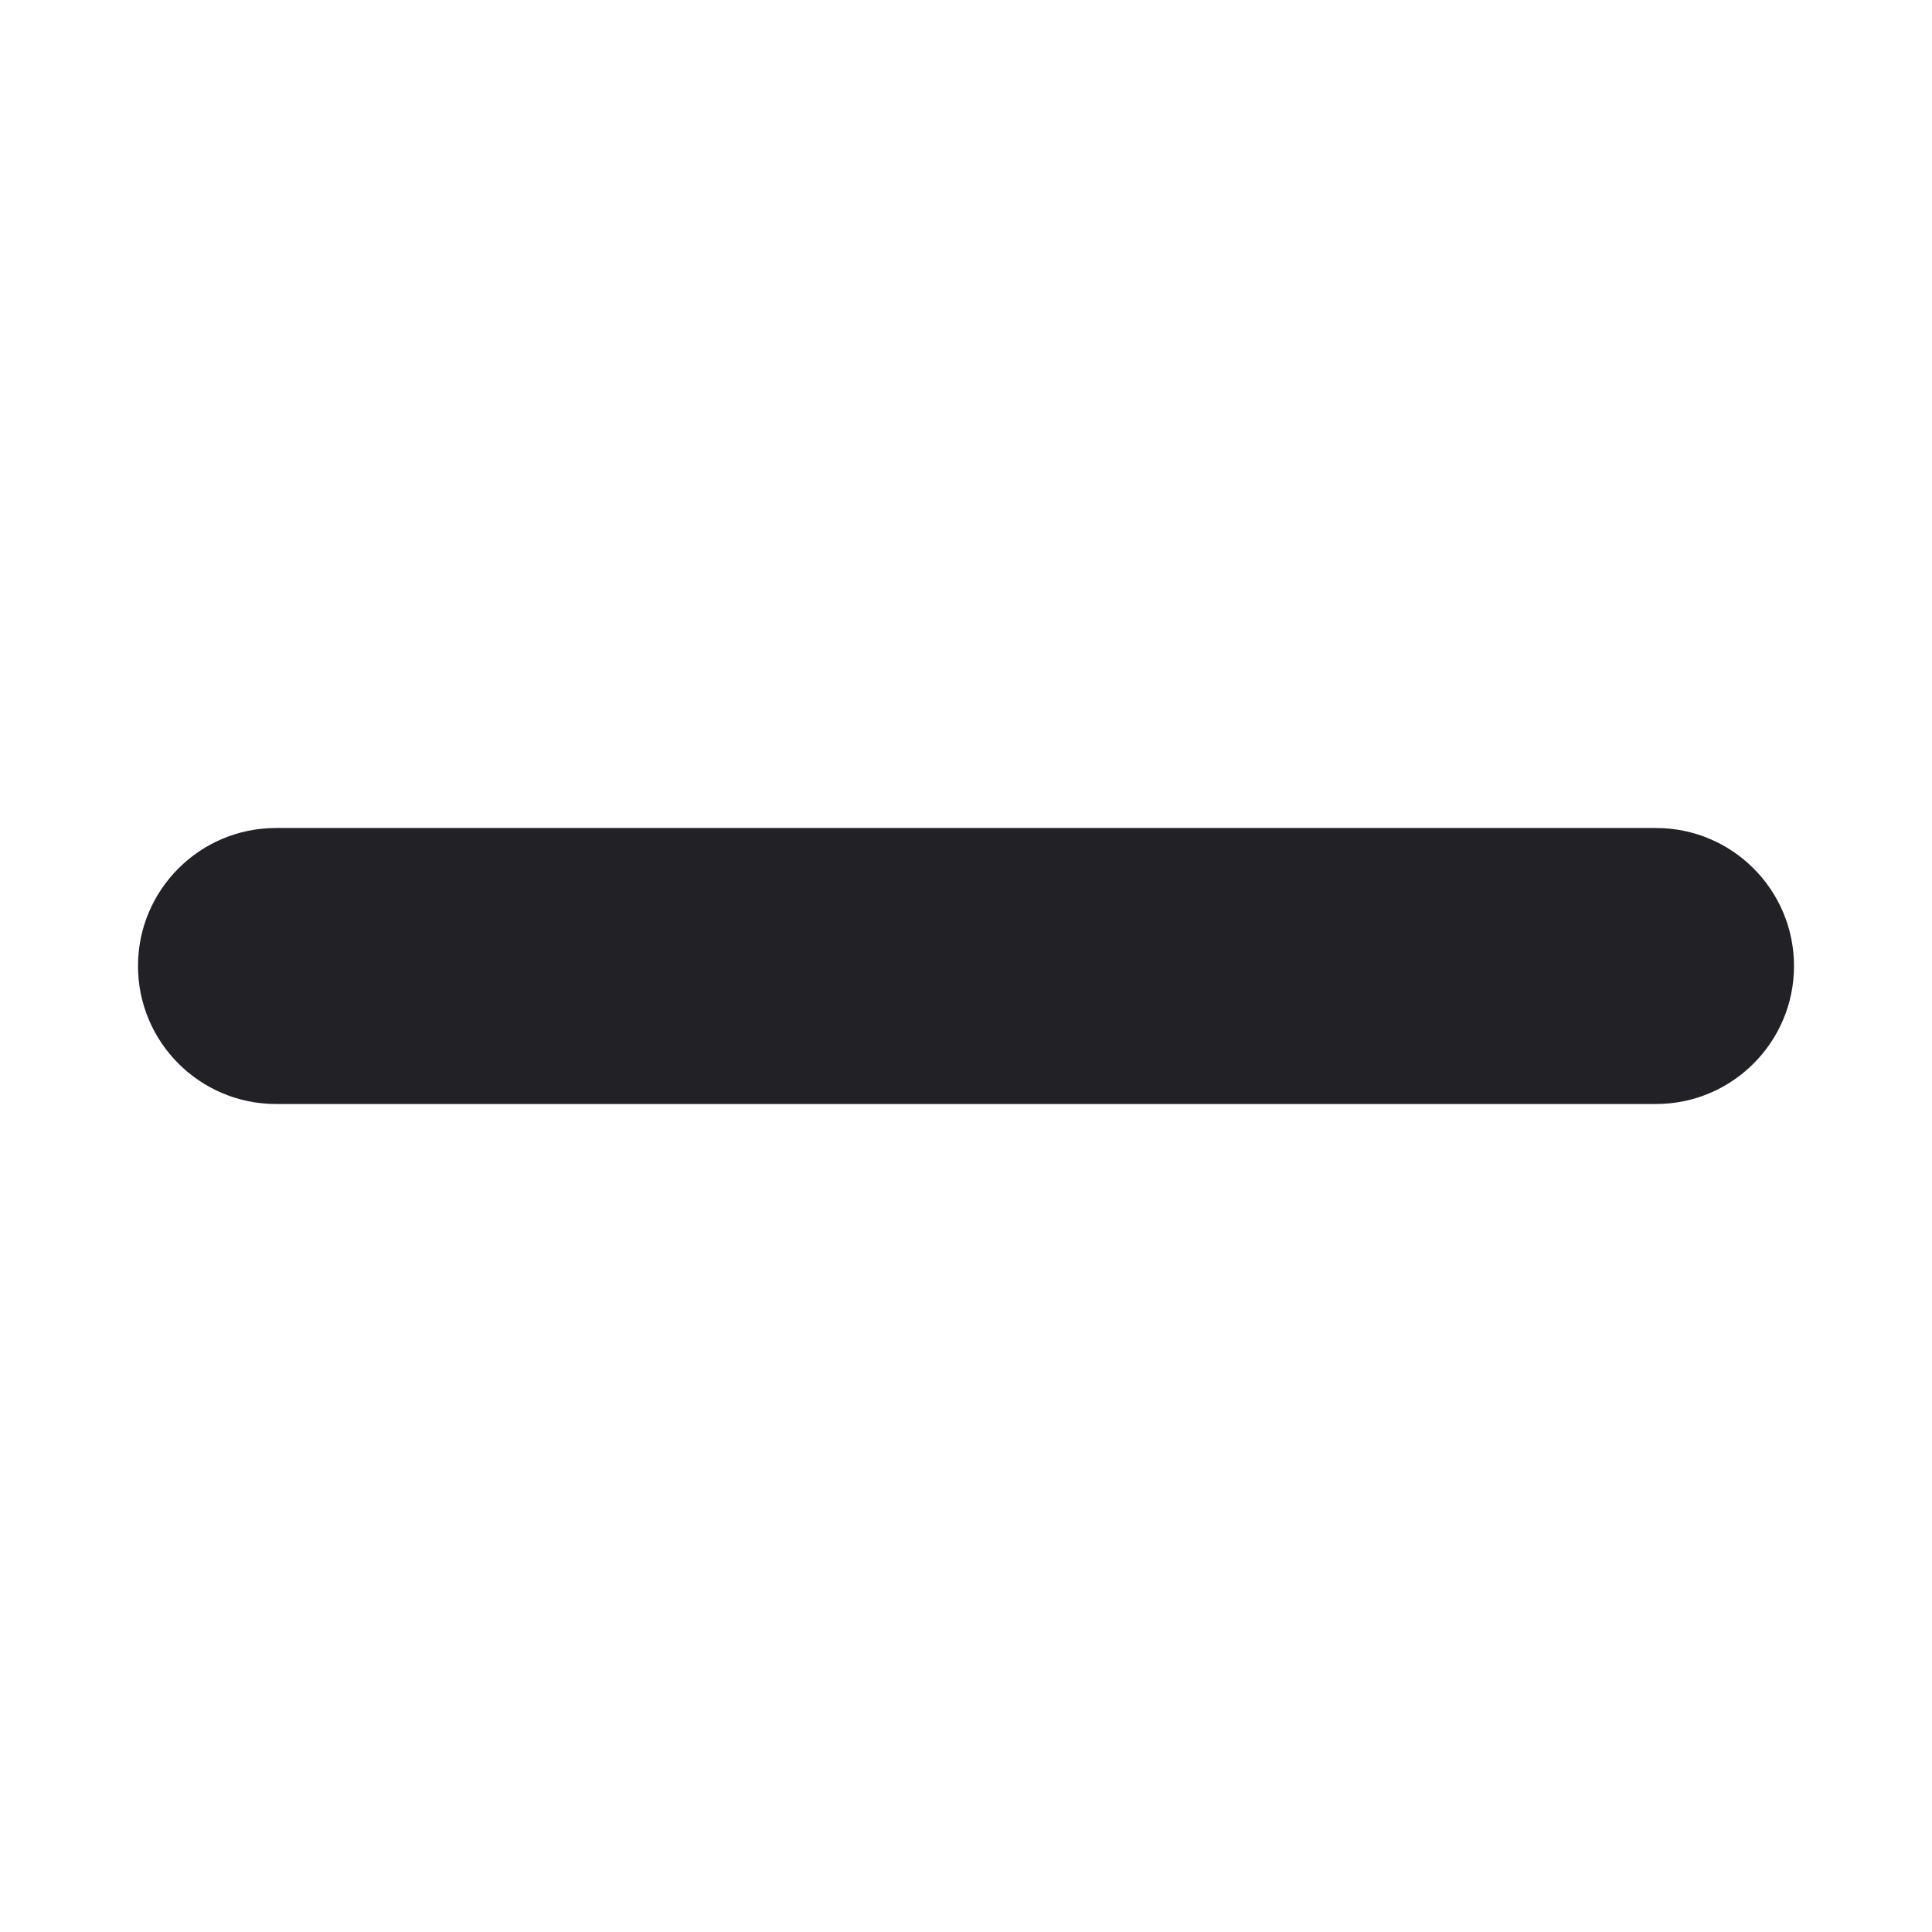
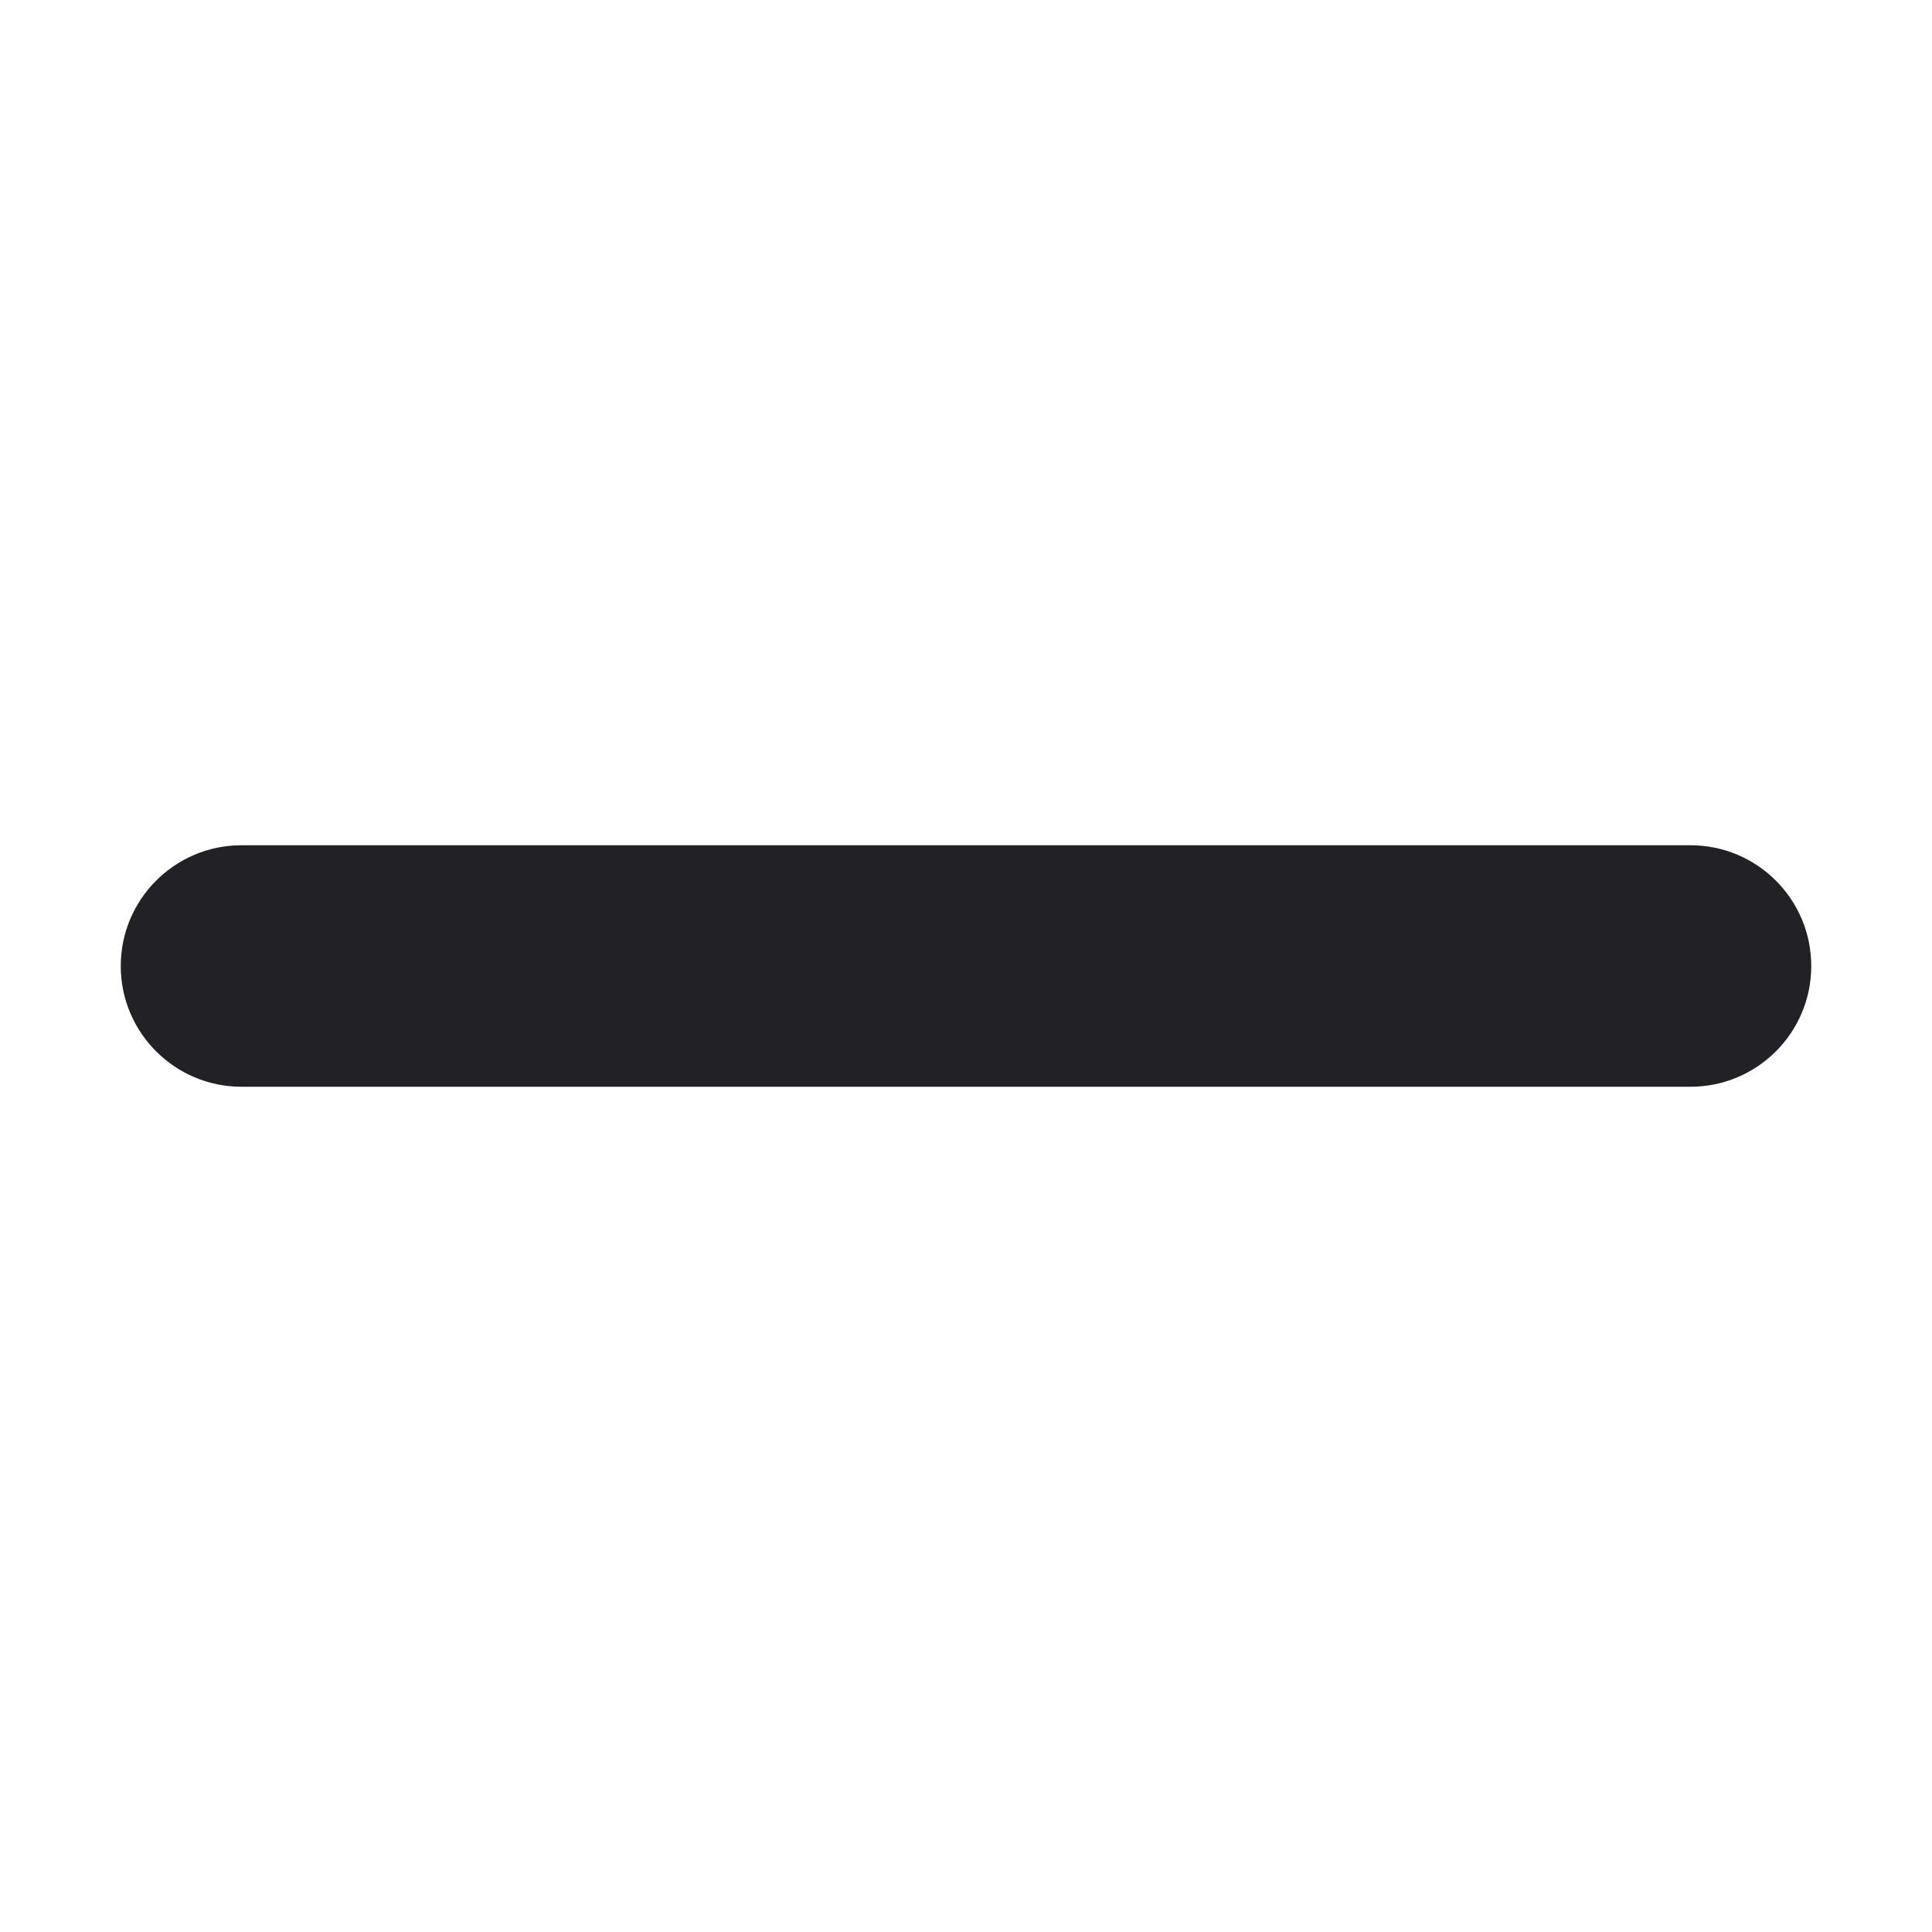
- <svg xmlns="http://www.w3.org/2000/svg" width="14" height="14" viewBox="0 0 14 14" fill="none">
-   <path fill-rule="evenodd" clip-rule="evenodd" d="M1 7C1 6.448 1.448 6 2 6L12 6C12.552 6 13 6.448 13 7V7C13 7.552 12.552 8 12 8L2 8C1.448 8 1 7.552 1 7V7Z" fill="#212126" />
+ <svg xmlns="http://www.w3.org/2000/svg" width="16" height="16" viewBox="0 0 16 16" fill="none">
+   <path d="M1 8C1 7.448 1.448 7 2 7H14C14.552 7 15 7.448 15 8C15 8.552 14.552 9 14 9H2C1.448 9 1 8.552 1 8Z" fill="#212126" />
</svg>
